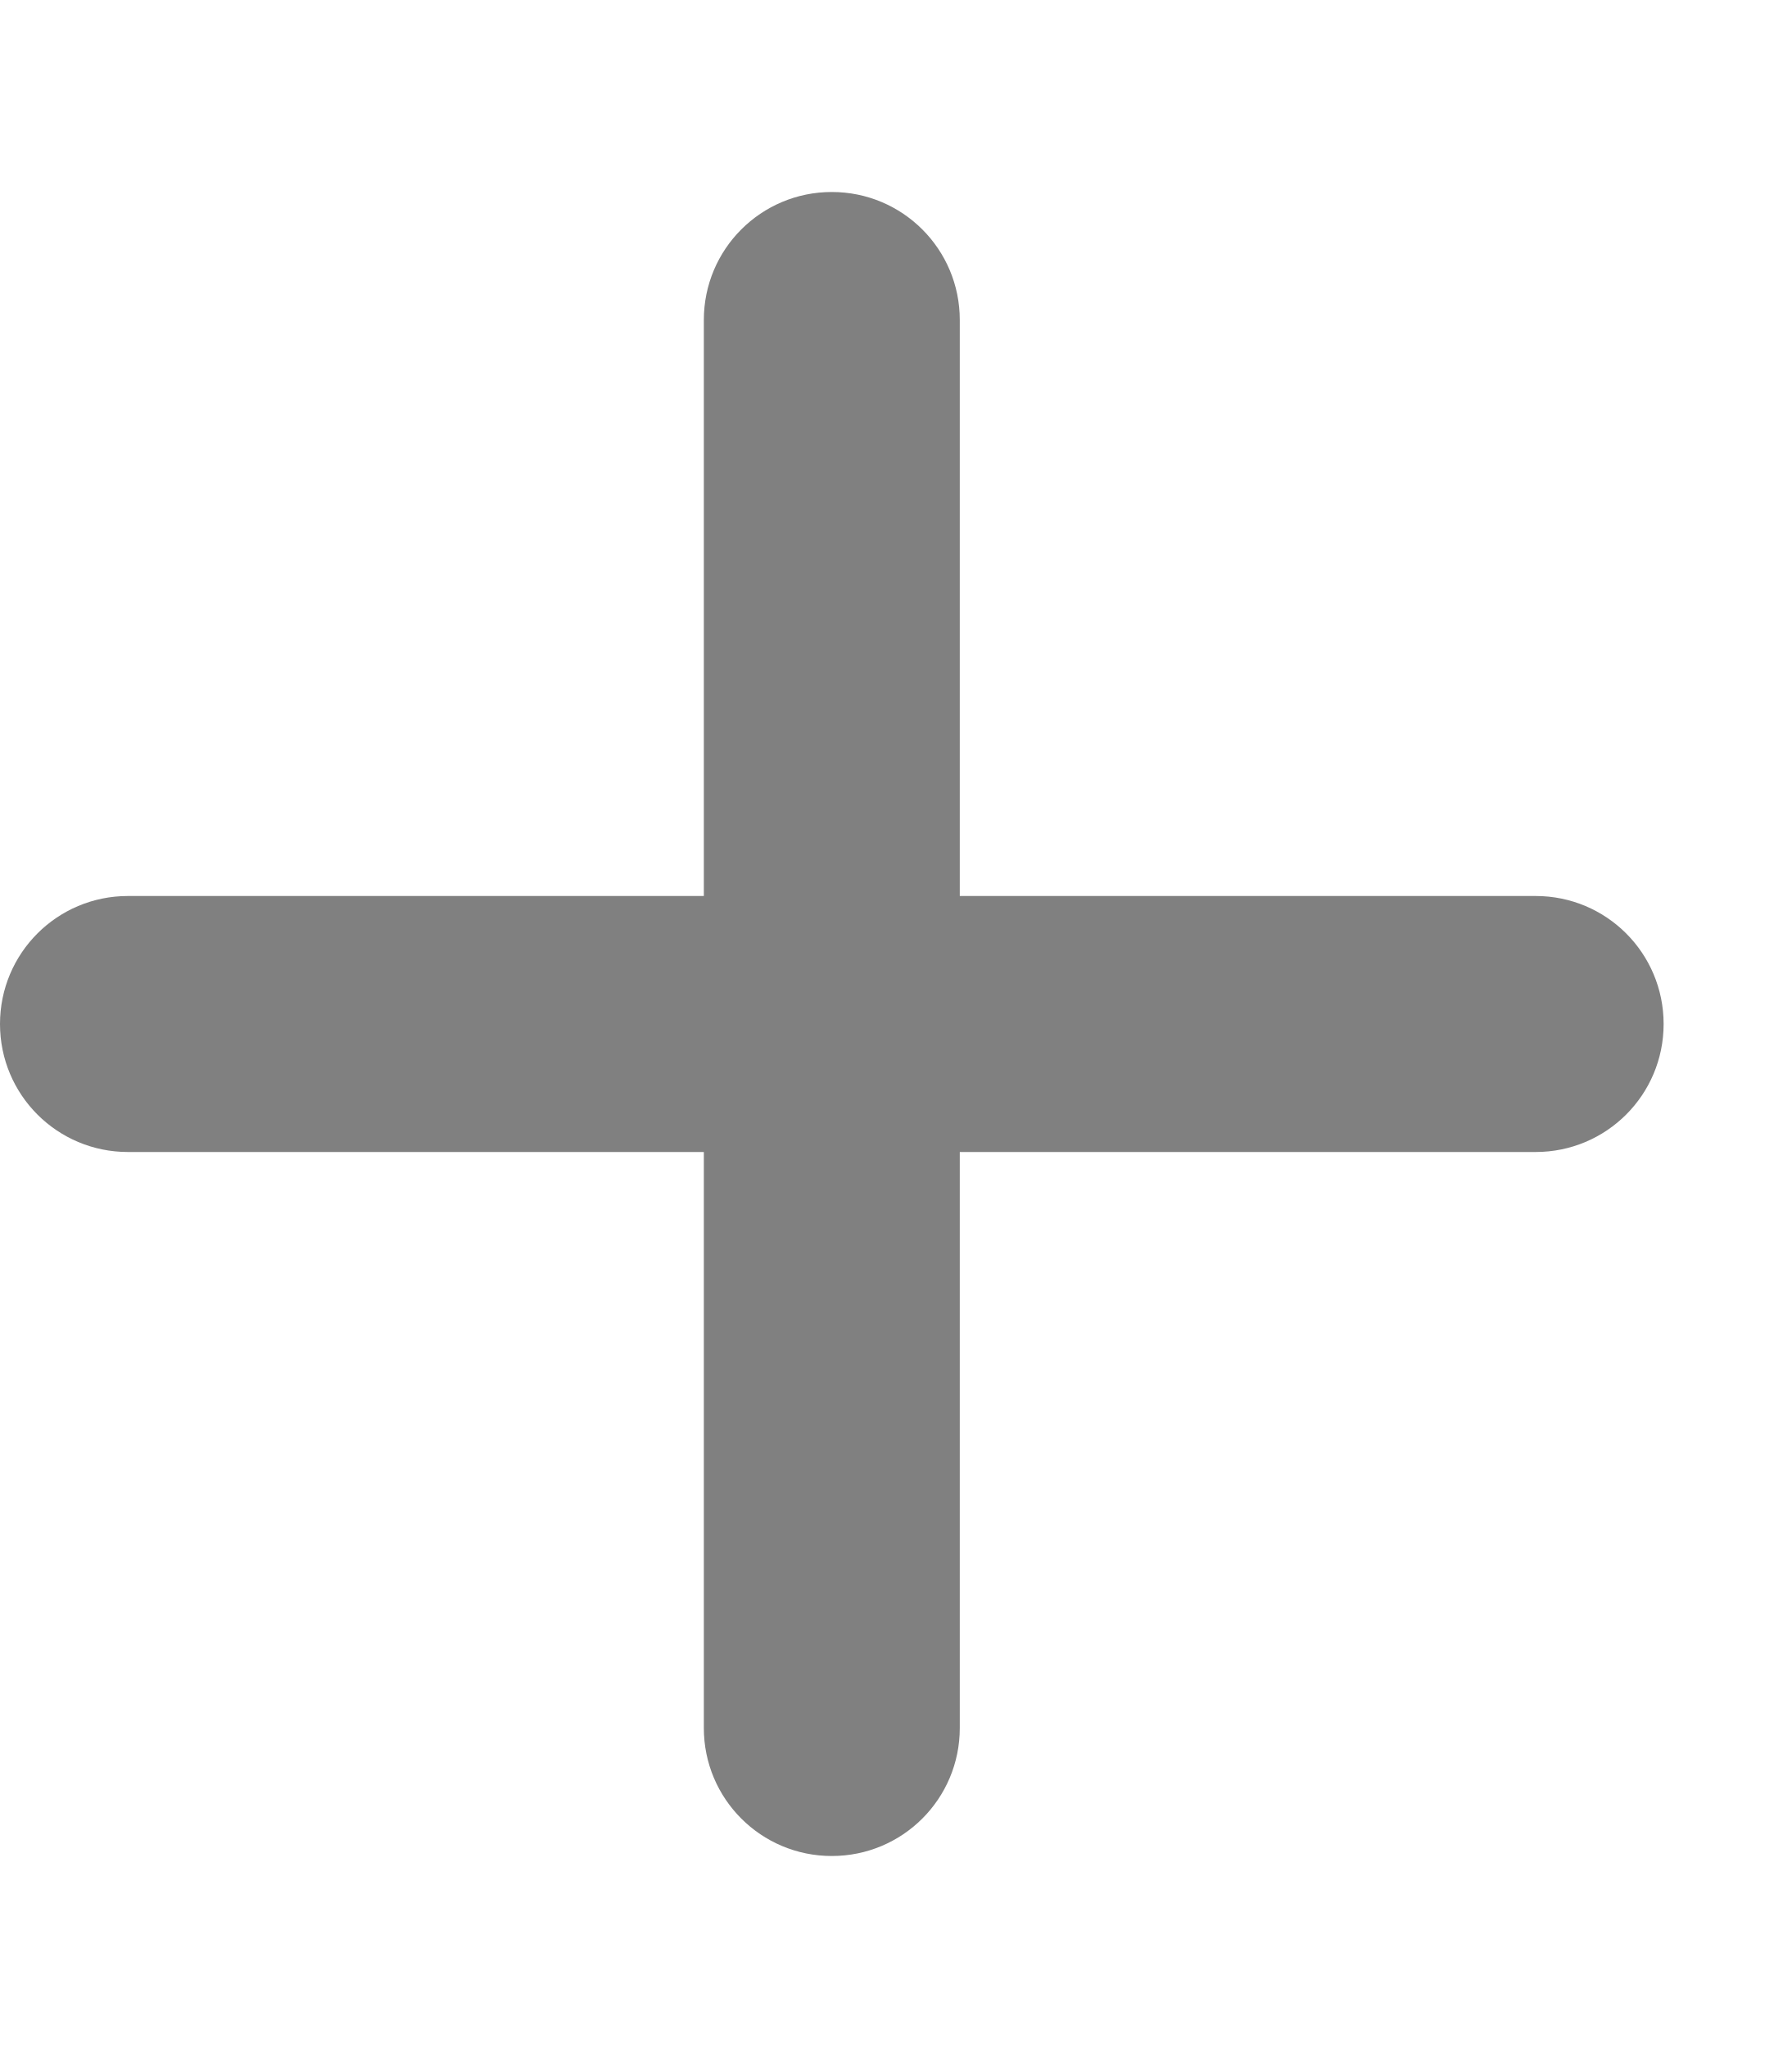
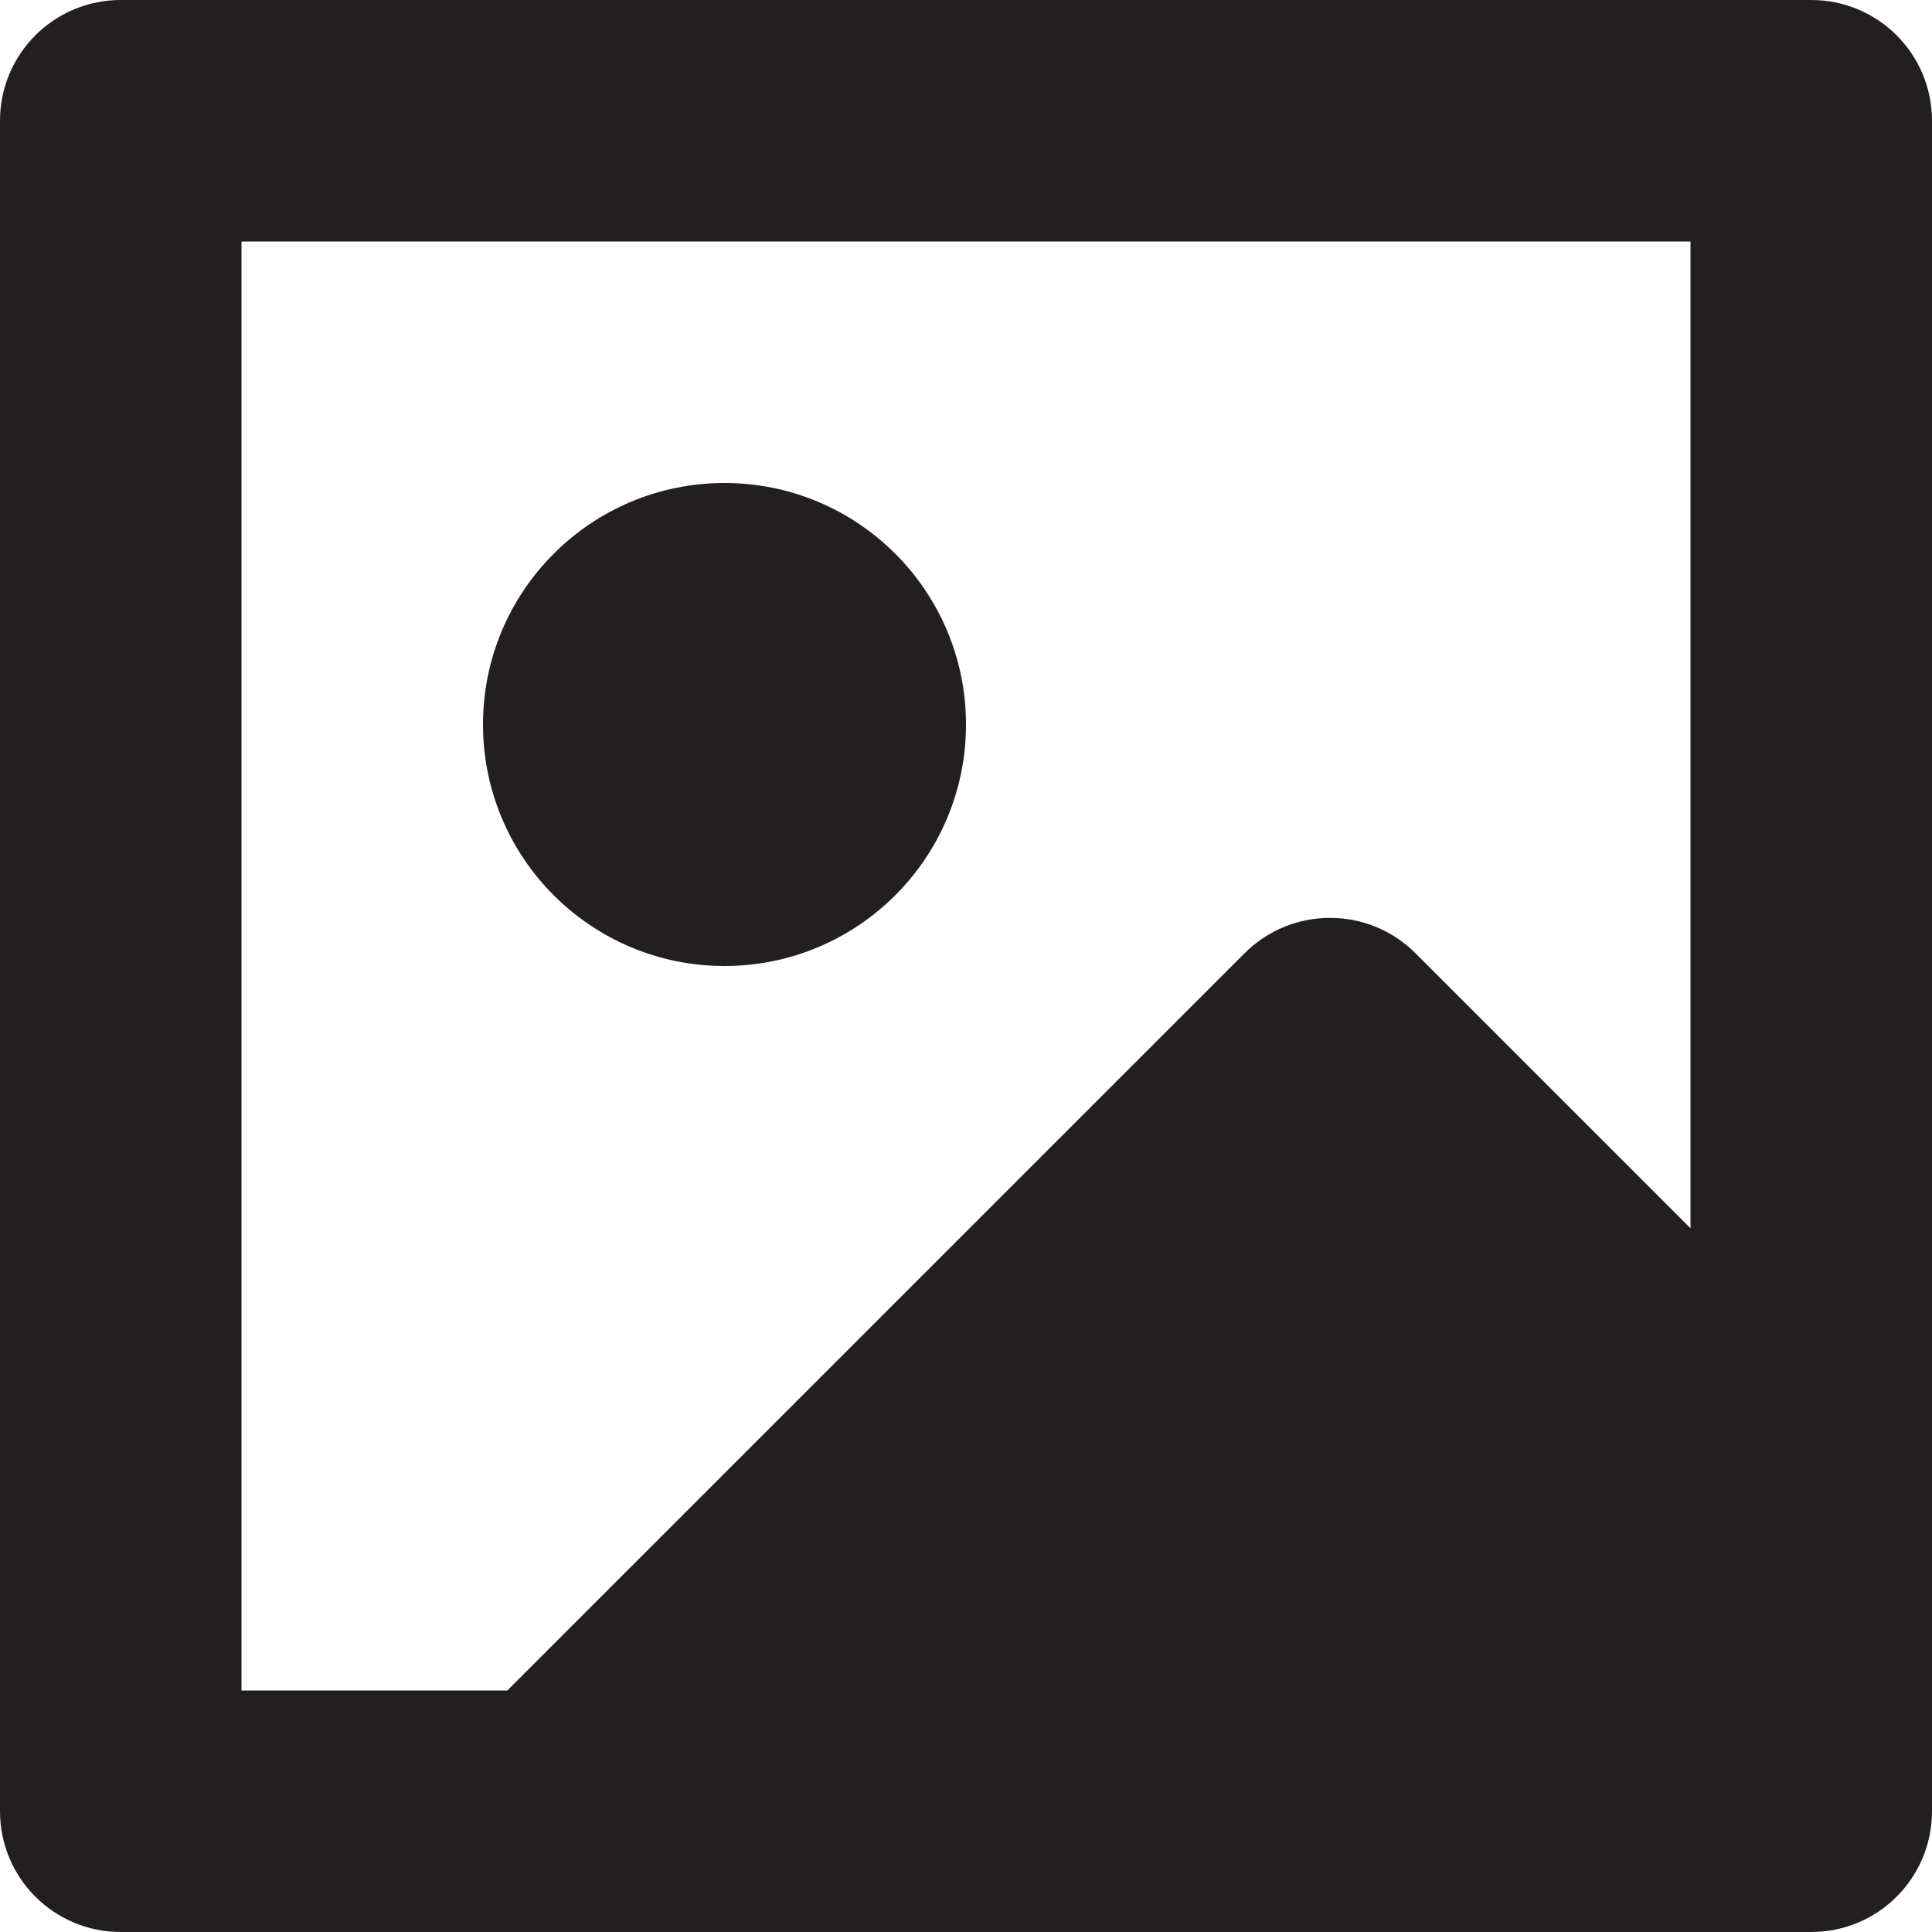
- <svg xmlns="http://www.w3.org/2000/svg" fill="gray" viewBox="0 0 448 512">
-   <path d="M240 80c0-17.7-14.3-32-32-32s-32 14.3-32 32V224H32c-17.7 0-32 14.3-32 32s14.3 32 32 32H176V432c0 17.7 14.3 32 32 32s32-14.3 32-32V288H384c17.7 0 32-14.3 32-32s-14.3-32-32-32H240V80z" />
+ <svg xmlns="http://www.w3.org/2000/svg" version="1.0" id="Layer_1" width="800px" height="800px" viewBox="0 0 64 64" enable-background="new 0 0 64 64" xml:space="preserve">
+   <g>
+     <path fill="#231F20" d="M60,0H4C1.789,0,0,1.789,0,4v56c0,2.211,1.789,4,4,4h56c2.211,0,4-1.789,4-4V4C64,1.789,62.211,0,60,0z    M8,8h48v32.688l-9.113-9.113c-1.562-1.559-4.094-1.559-5.656,0L16.805,56H8V8z" />
+     <circle fill="#231F20" cx="24" cy="24" r="8" />
+   </g>
</svg>
